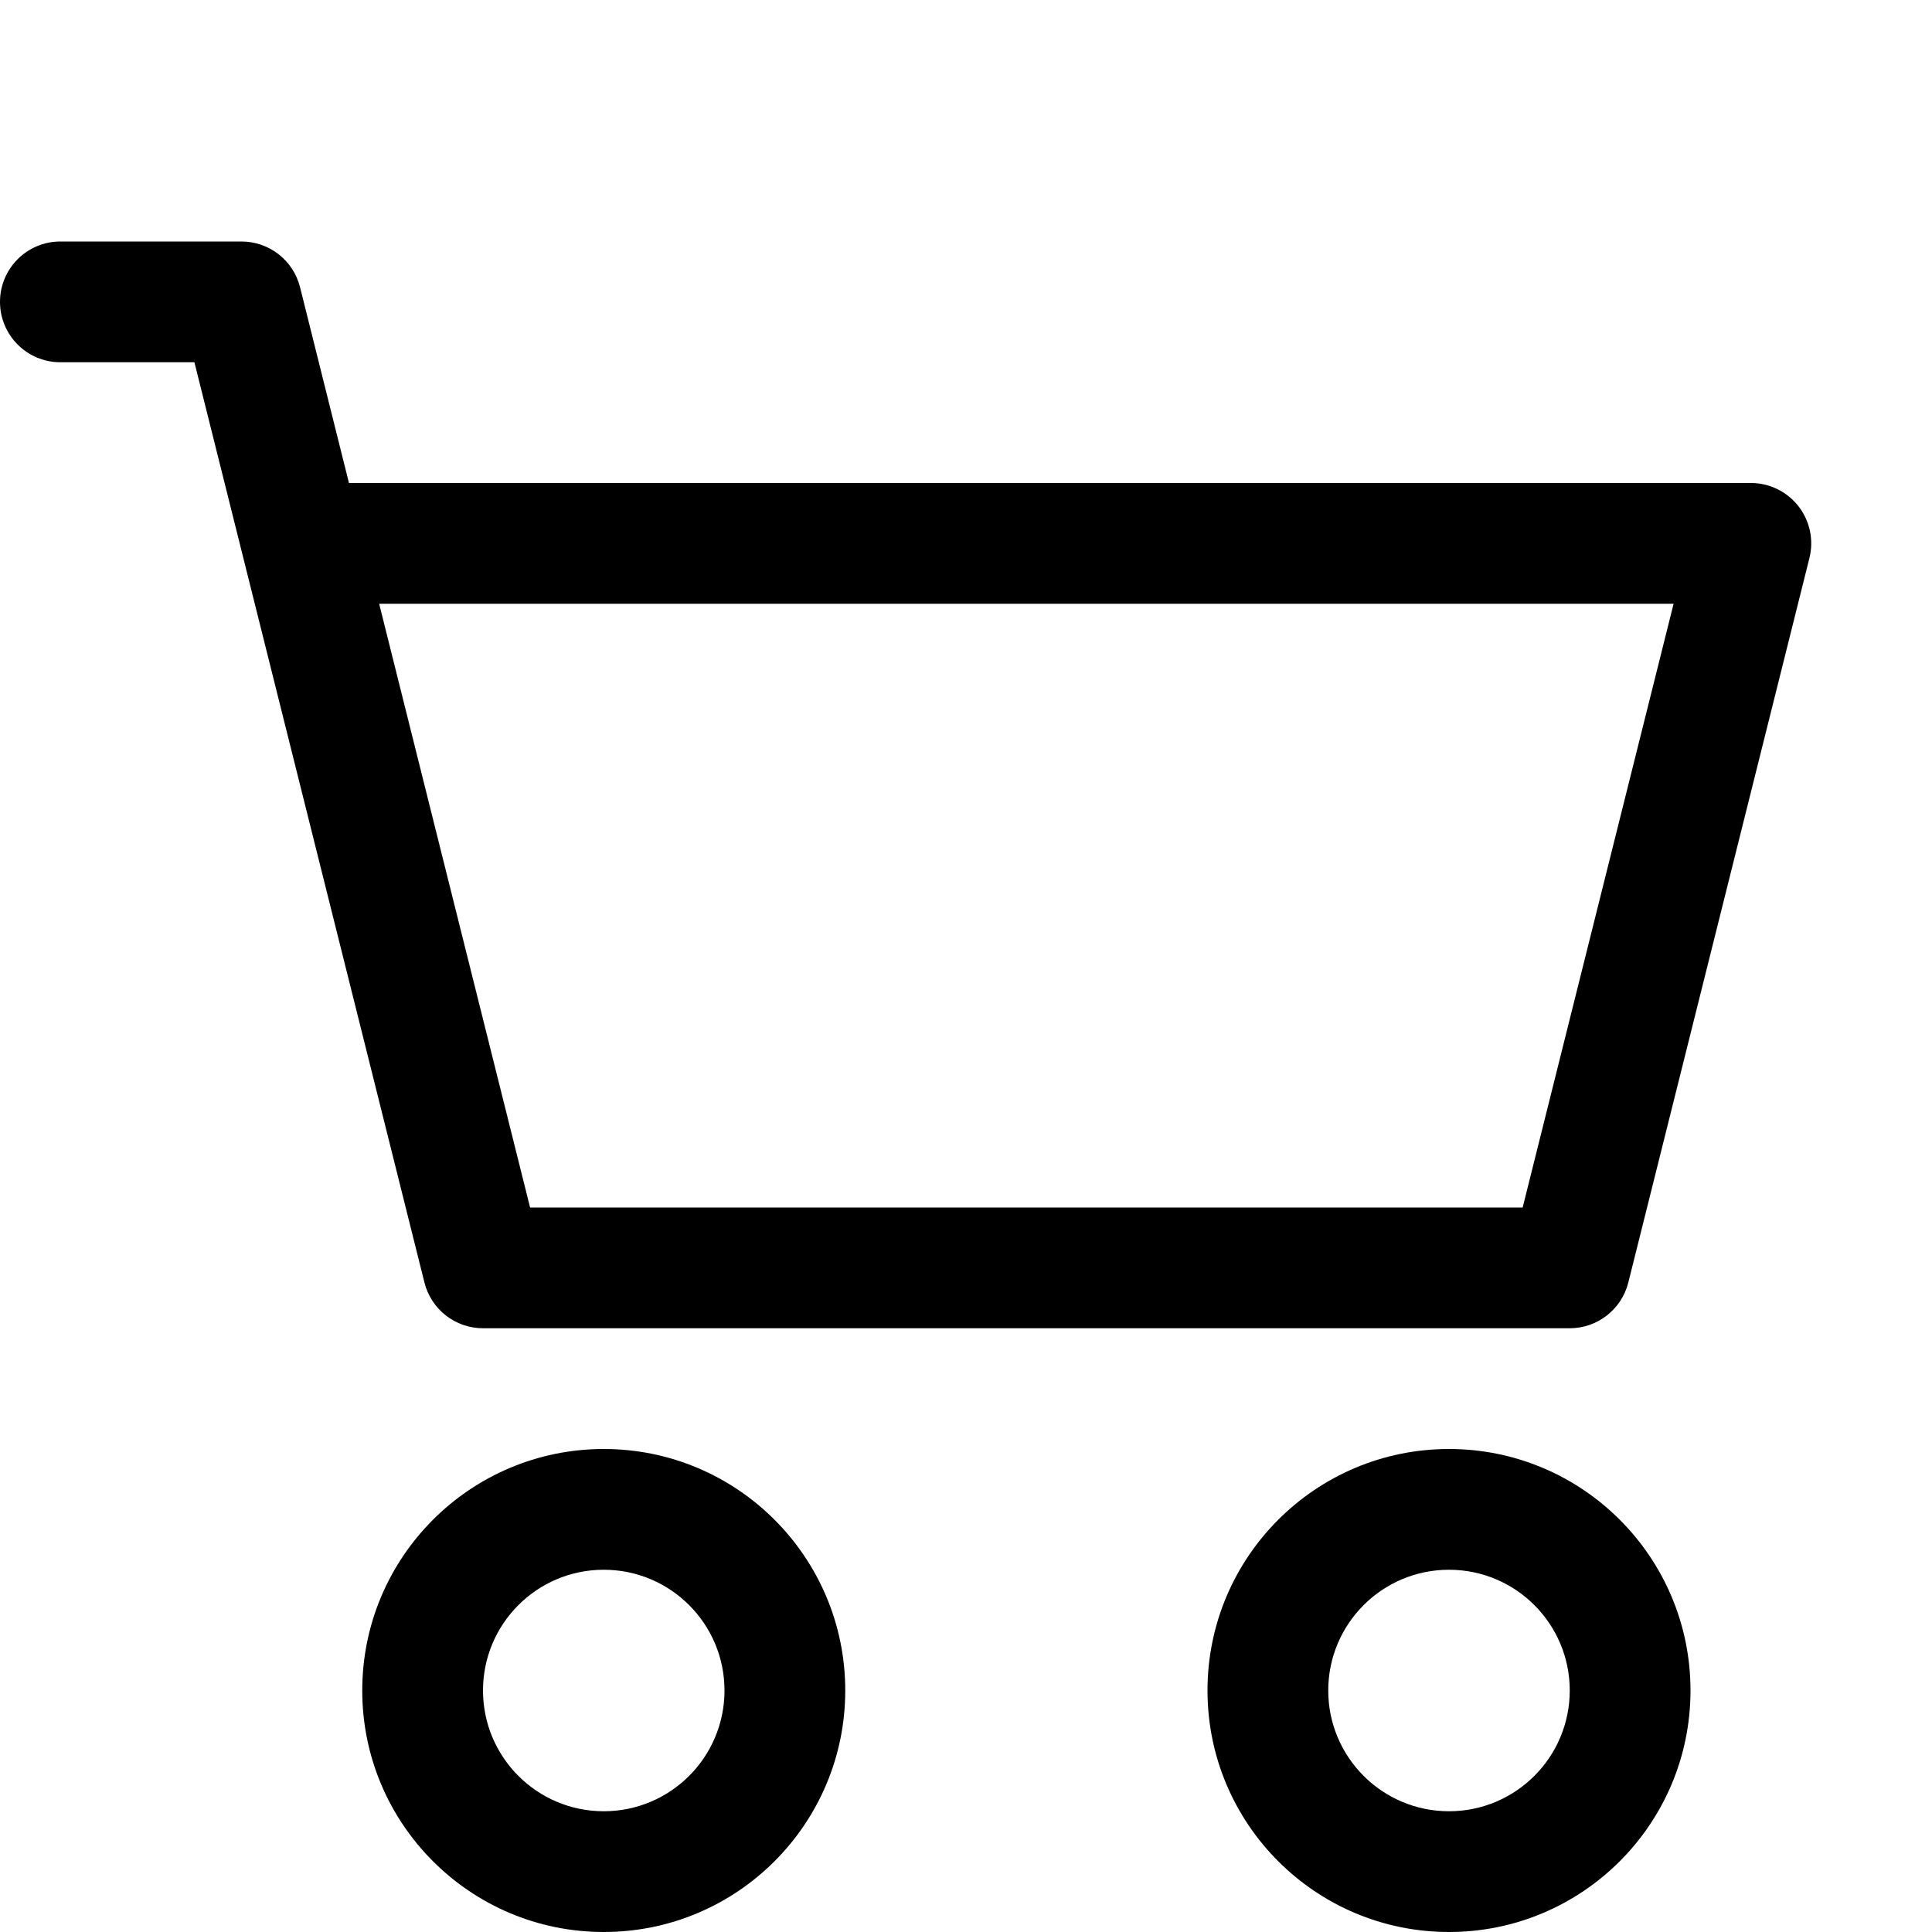
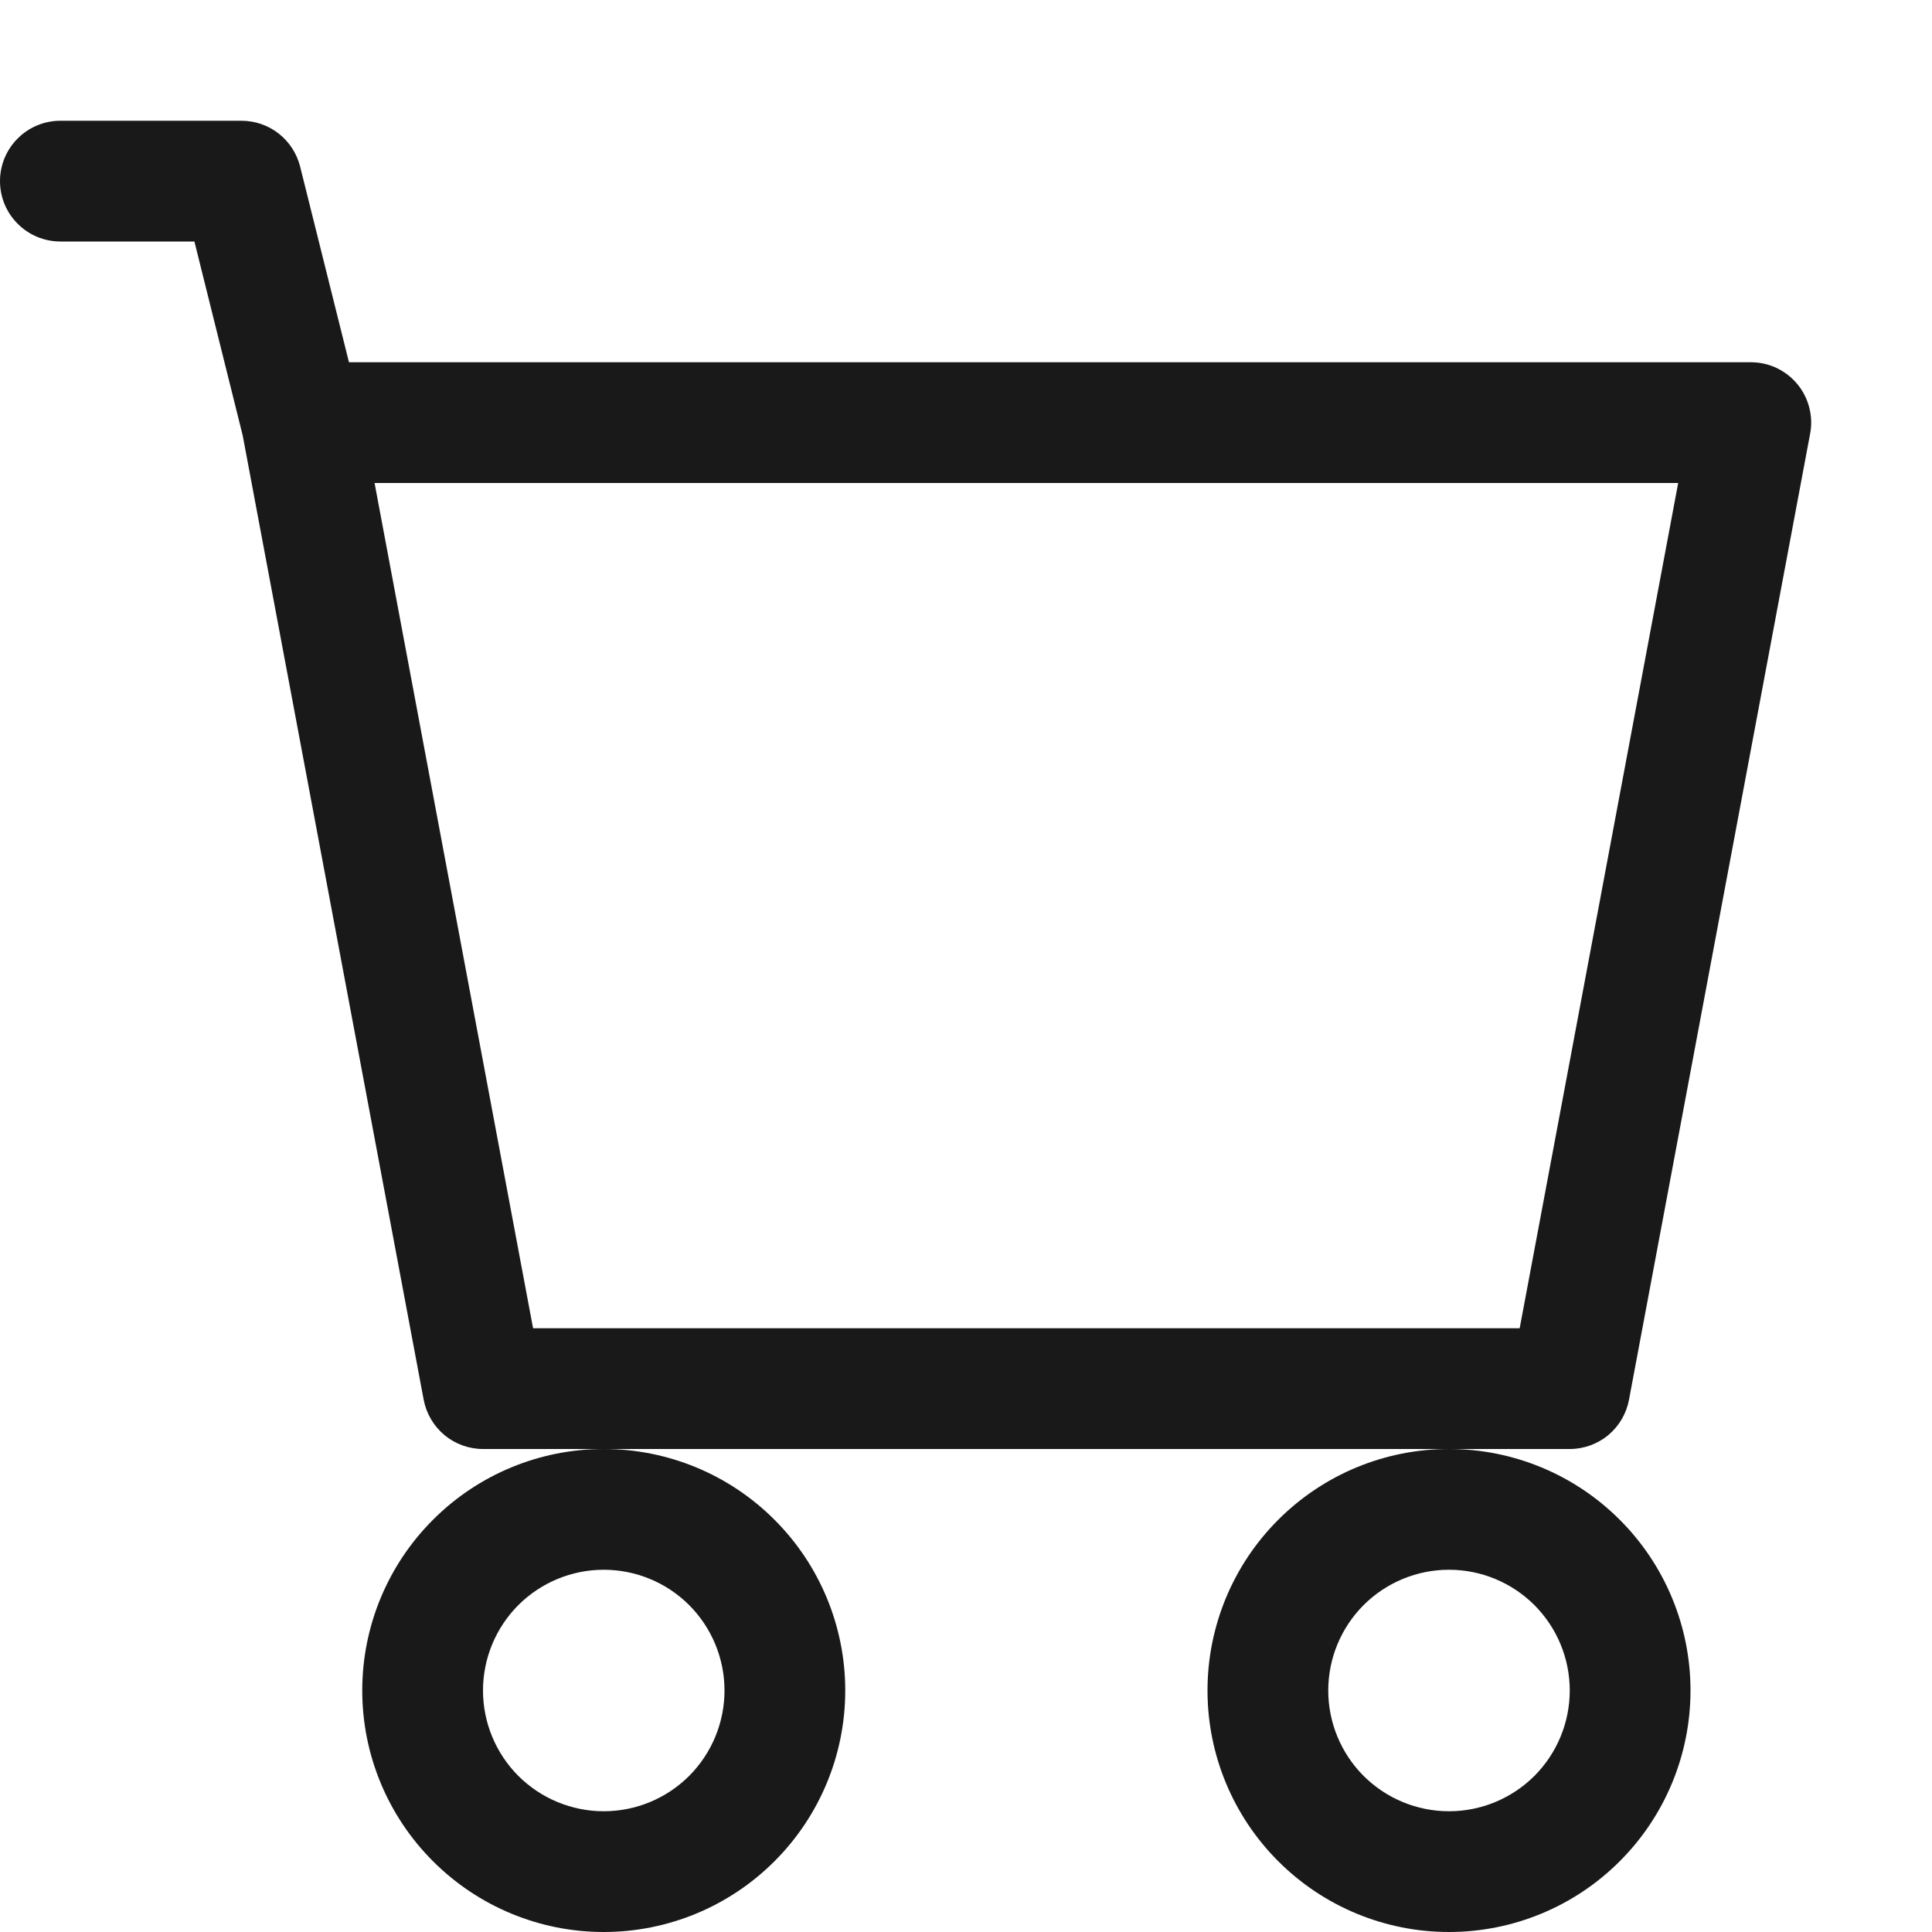
- <svg xmlns="http://www.w3.org/2000/svg" width="16" height="16" fill="currentColor" class="bi bi-cart2" viewBox="0 0 16 16">
-   <path d="M0 2.5A.5.5 0 0 1 .5 2H2a.5.5 0 0 1 .485.379L2.89 4H14.5a.5.5 0 0 1 .485.621l-1.5 6A.5.5 0 0 1 13 11H4a.5.5 0 0 1-.485-.379L1.61 3H.5a.5.5 0 0 1-.5-.5M3.14 5l1.25 5h8.22l1.25-5zM5 13a1 1 0 1 0 0 2 1 1 0 0 0 0-2m-2 1a2 2 0 1 1 4 0 2 2 0 0 1-4 0m9-1a1 1 0 1 0 0 2 1 1 0 0 0 0-2m-2 1a2 2 0 1 1 4 0 2 2 0 0 1-4 0" />
+ <svg xmlns="http://www.w3.org/2000/svg" width="24" height="24" viewBox="0 0 24 24" fill="none">
+   <path d="M0 2.25C0 2.051 0.079 1.86 0.22 1.72C0.36 1.579 0.551 1.5 0.75 1.5H3C3.167 1.5 3.33 1.556 3.462 1.659C3.593 1.762 3.687 1.906 3.728 2.068L4.335 4.5H21.75C21.86 4.5 21.969 4.524 22.069 4.571C22.168 4.618 22.256 4.686 22.327 4.771C22.397 4.856 22.448 4.955 22.475 5.062C22.503 5.168 22.507 5.28 22.486 5.388L20.236 17.388C20.204 17.56 20.113 17.715 19.979 17.827C19.844 17.939 19.675 18 19.5 18H6C5.825 18 5.656 17.939 5.521 17.827C5.387 17.715 5.296 17.56 5.263 17.388L3.015 5.41L2.415 3H0.75C0.551 3 0.36 2.921 0.22 2.78C0.079 2.64 0 2.449 0 2.25ZM4.653 6L6.622 16.5H18.878L20.847 6H4.653ZM7.5 18C6.704 18 5.941 18.316 5.379 18.879C4.816 19.441 4.5 20.204 4.5 21C4.5 21.796 4.816 22.559 5.379 23.121C5.941 23.684 6.704 24 7.5 24C8.296 24 9.059 23.684 9.621 23.121C10.184 22.559 10.5 21.796 10.5 21C10.5 20.204 10.184 19.441 9.621 18.879C9.059 18.316 8.296 18 7.5 18ZM18 18C17.204 18 16.441 18.316 15.879 18.879C15.316 19.441 15 20.204 15 21C15 21.796 15.316 22.559 15.879 23.121C16.441 23.684 17.204 24 18 24C18.796 24 19.559 23.684 20.121 23.121C20.684 22.559 21 21.796 21 21C21 20.204 20.684 19.441 20.121 18.879C19.559 18.316 18.796 18 18 18ZM7.5 19.5C7.898 19.5 8.279 19.658 8.561 19.939C8.842 20.221 9 20.602 9 21C9 21.398 8.842 21.779 8.561 22.061C8.279 22.342 7.898 22.5 7.5 22.5C7.102 22.5 6.721 22.342 6.439 22.061C6.158 21.779 6 21.398 6 21C6 20.602 6.158 20.221 6.439 19.939C6.721 19.658 7.102 19.5 7.5 19.5ZM18 19.5C18.398 19.5 18.779 19.658 19.061 19.939C19.342 20.221 19.5 20.602 19.5 21C19.5 21.398 19.342 21.779 19.061 22.061C18.779 22.342 18.398 22.5 18 22.5C17.602 22.5 17.221 22.342 16.939 22.061C16.658 21.779 16.5 21.398 16.5 21C16.5 20.602 16.658 20.221 16.939 19.939C17.221 19.658 17.602 19.5 18 19.5Z" fill="#191919" />
</svg>
